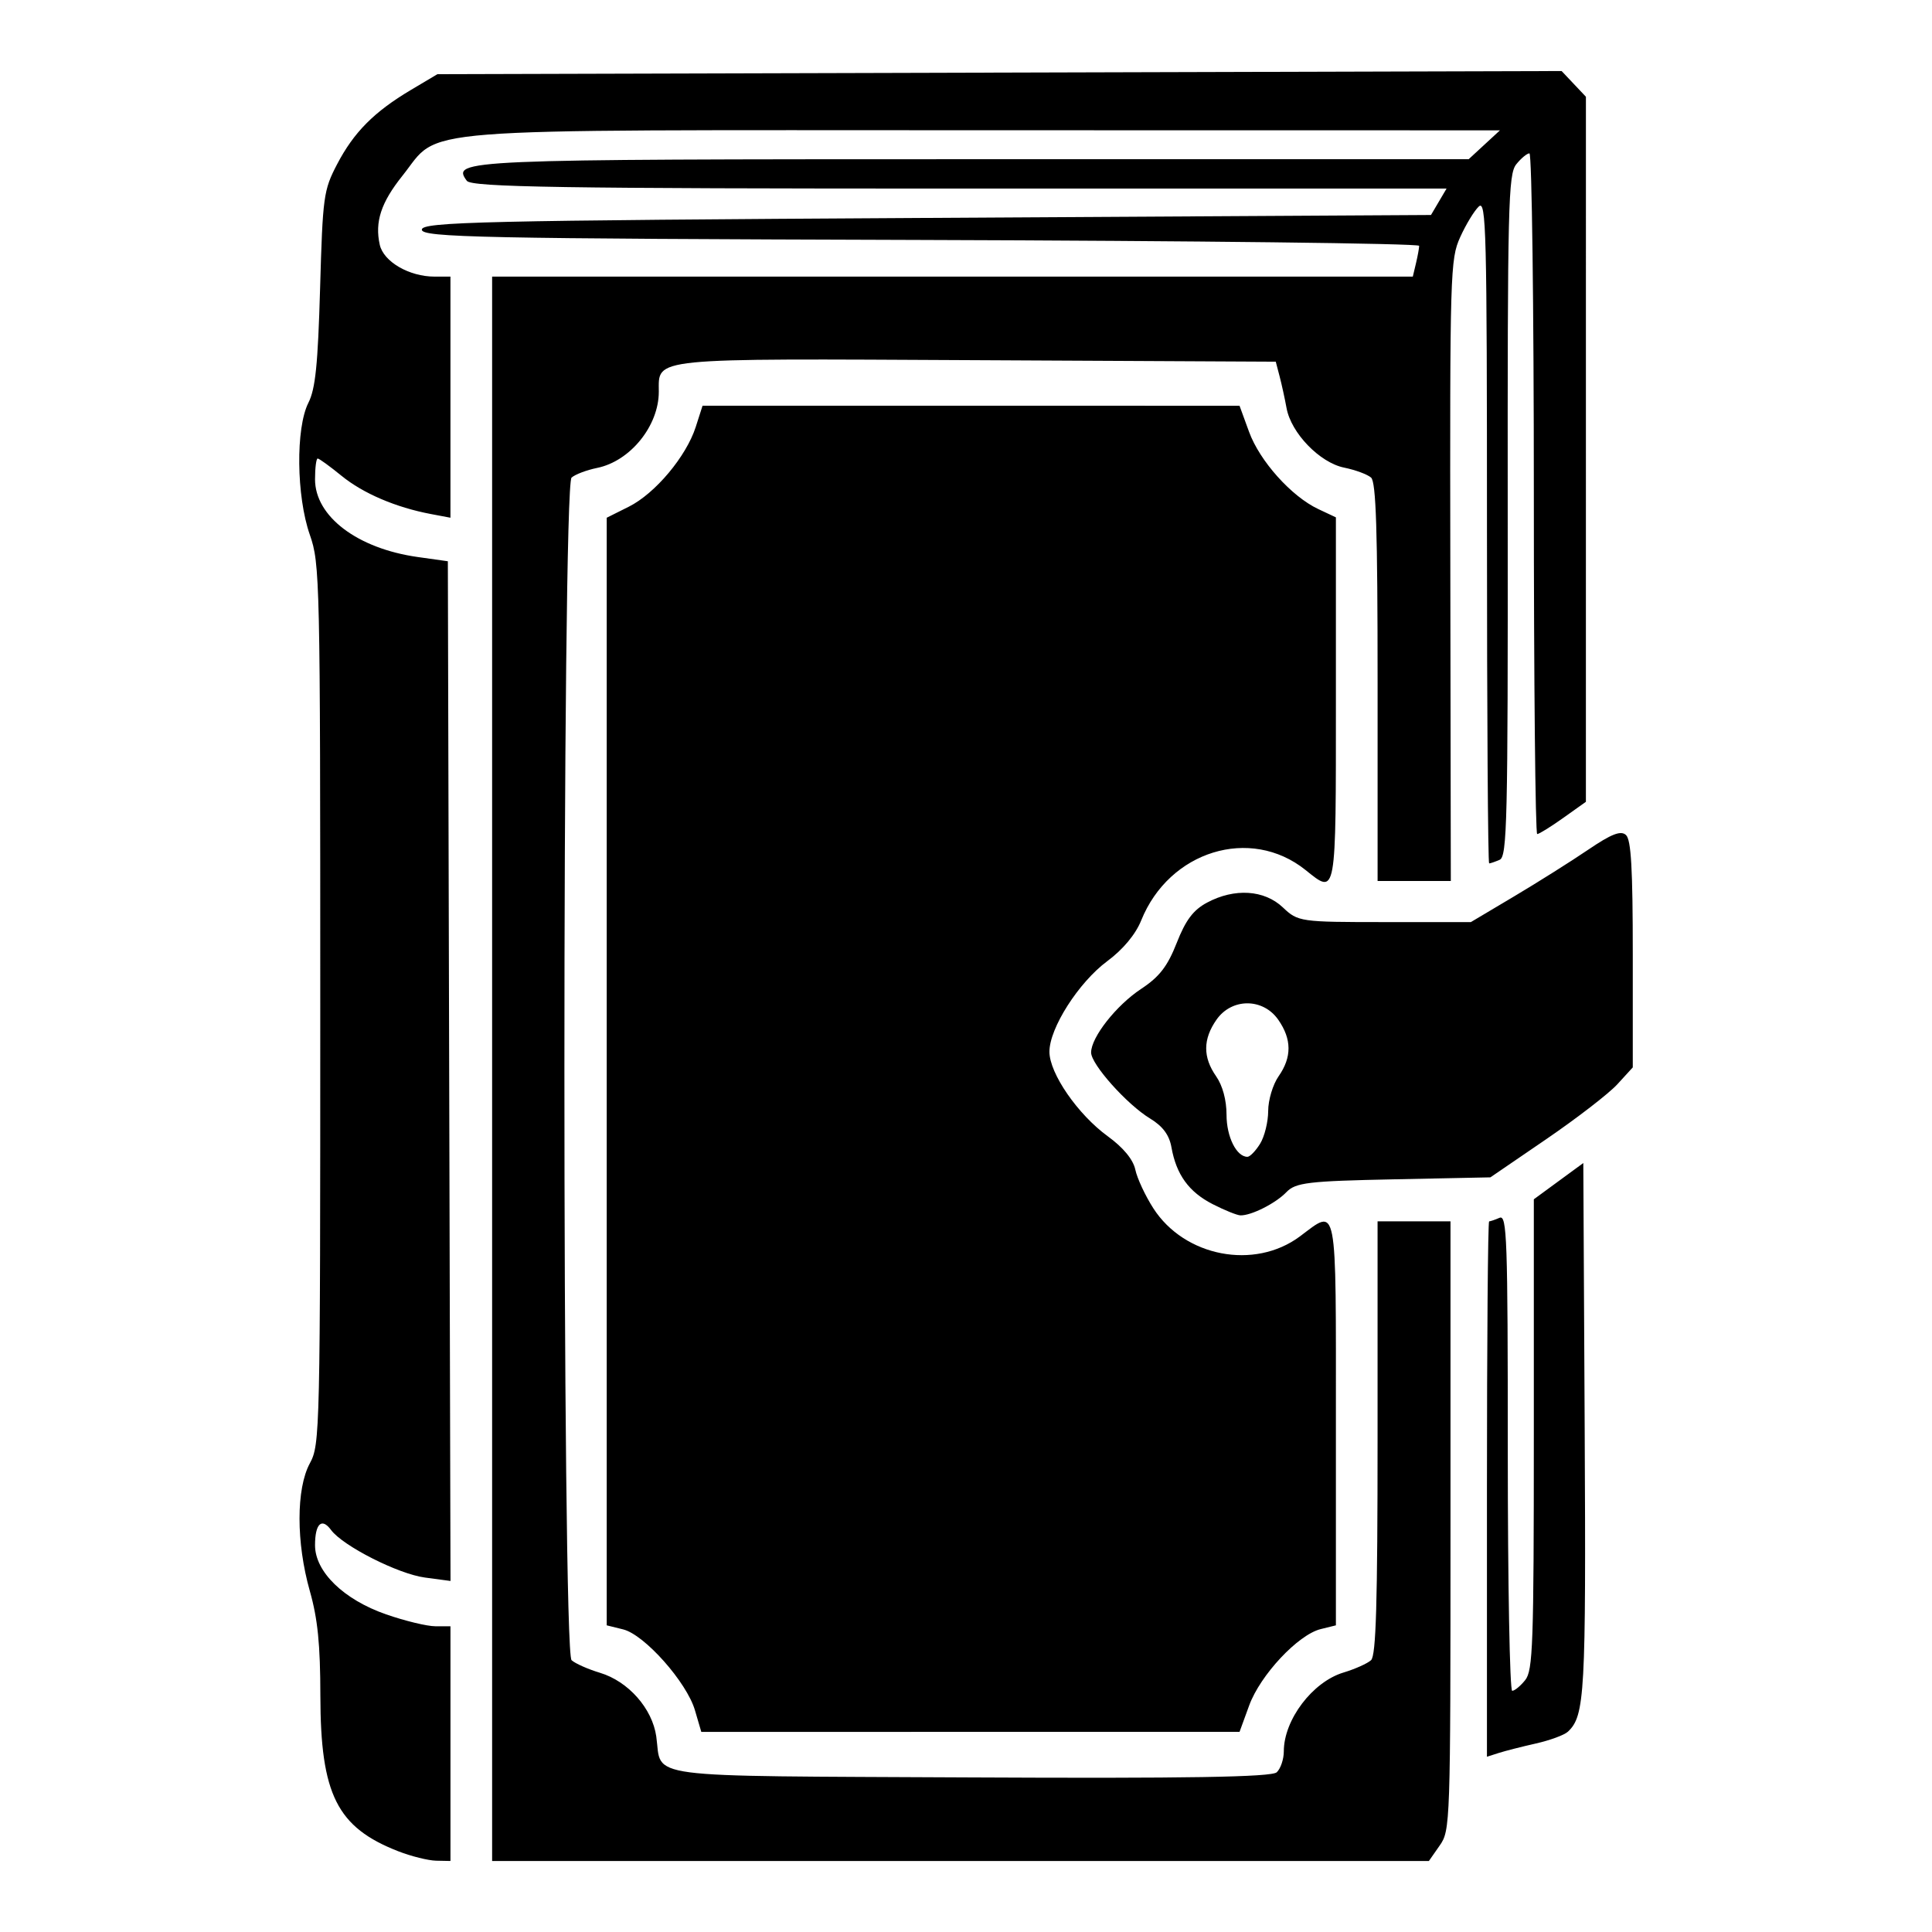
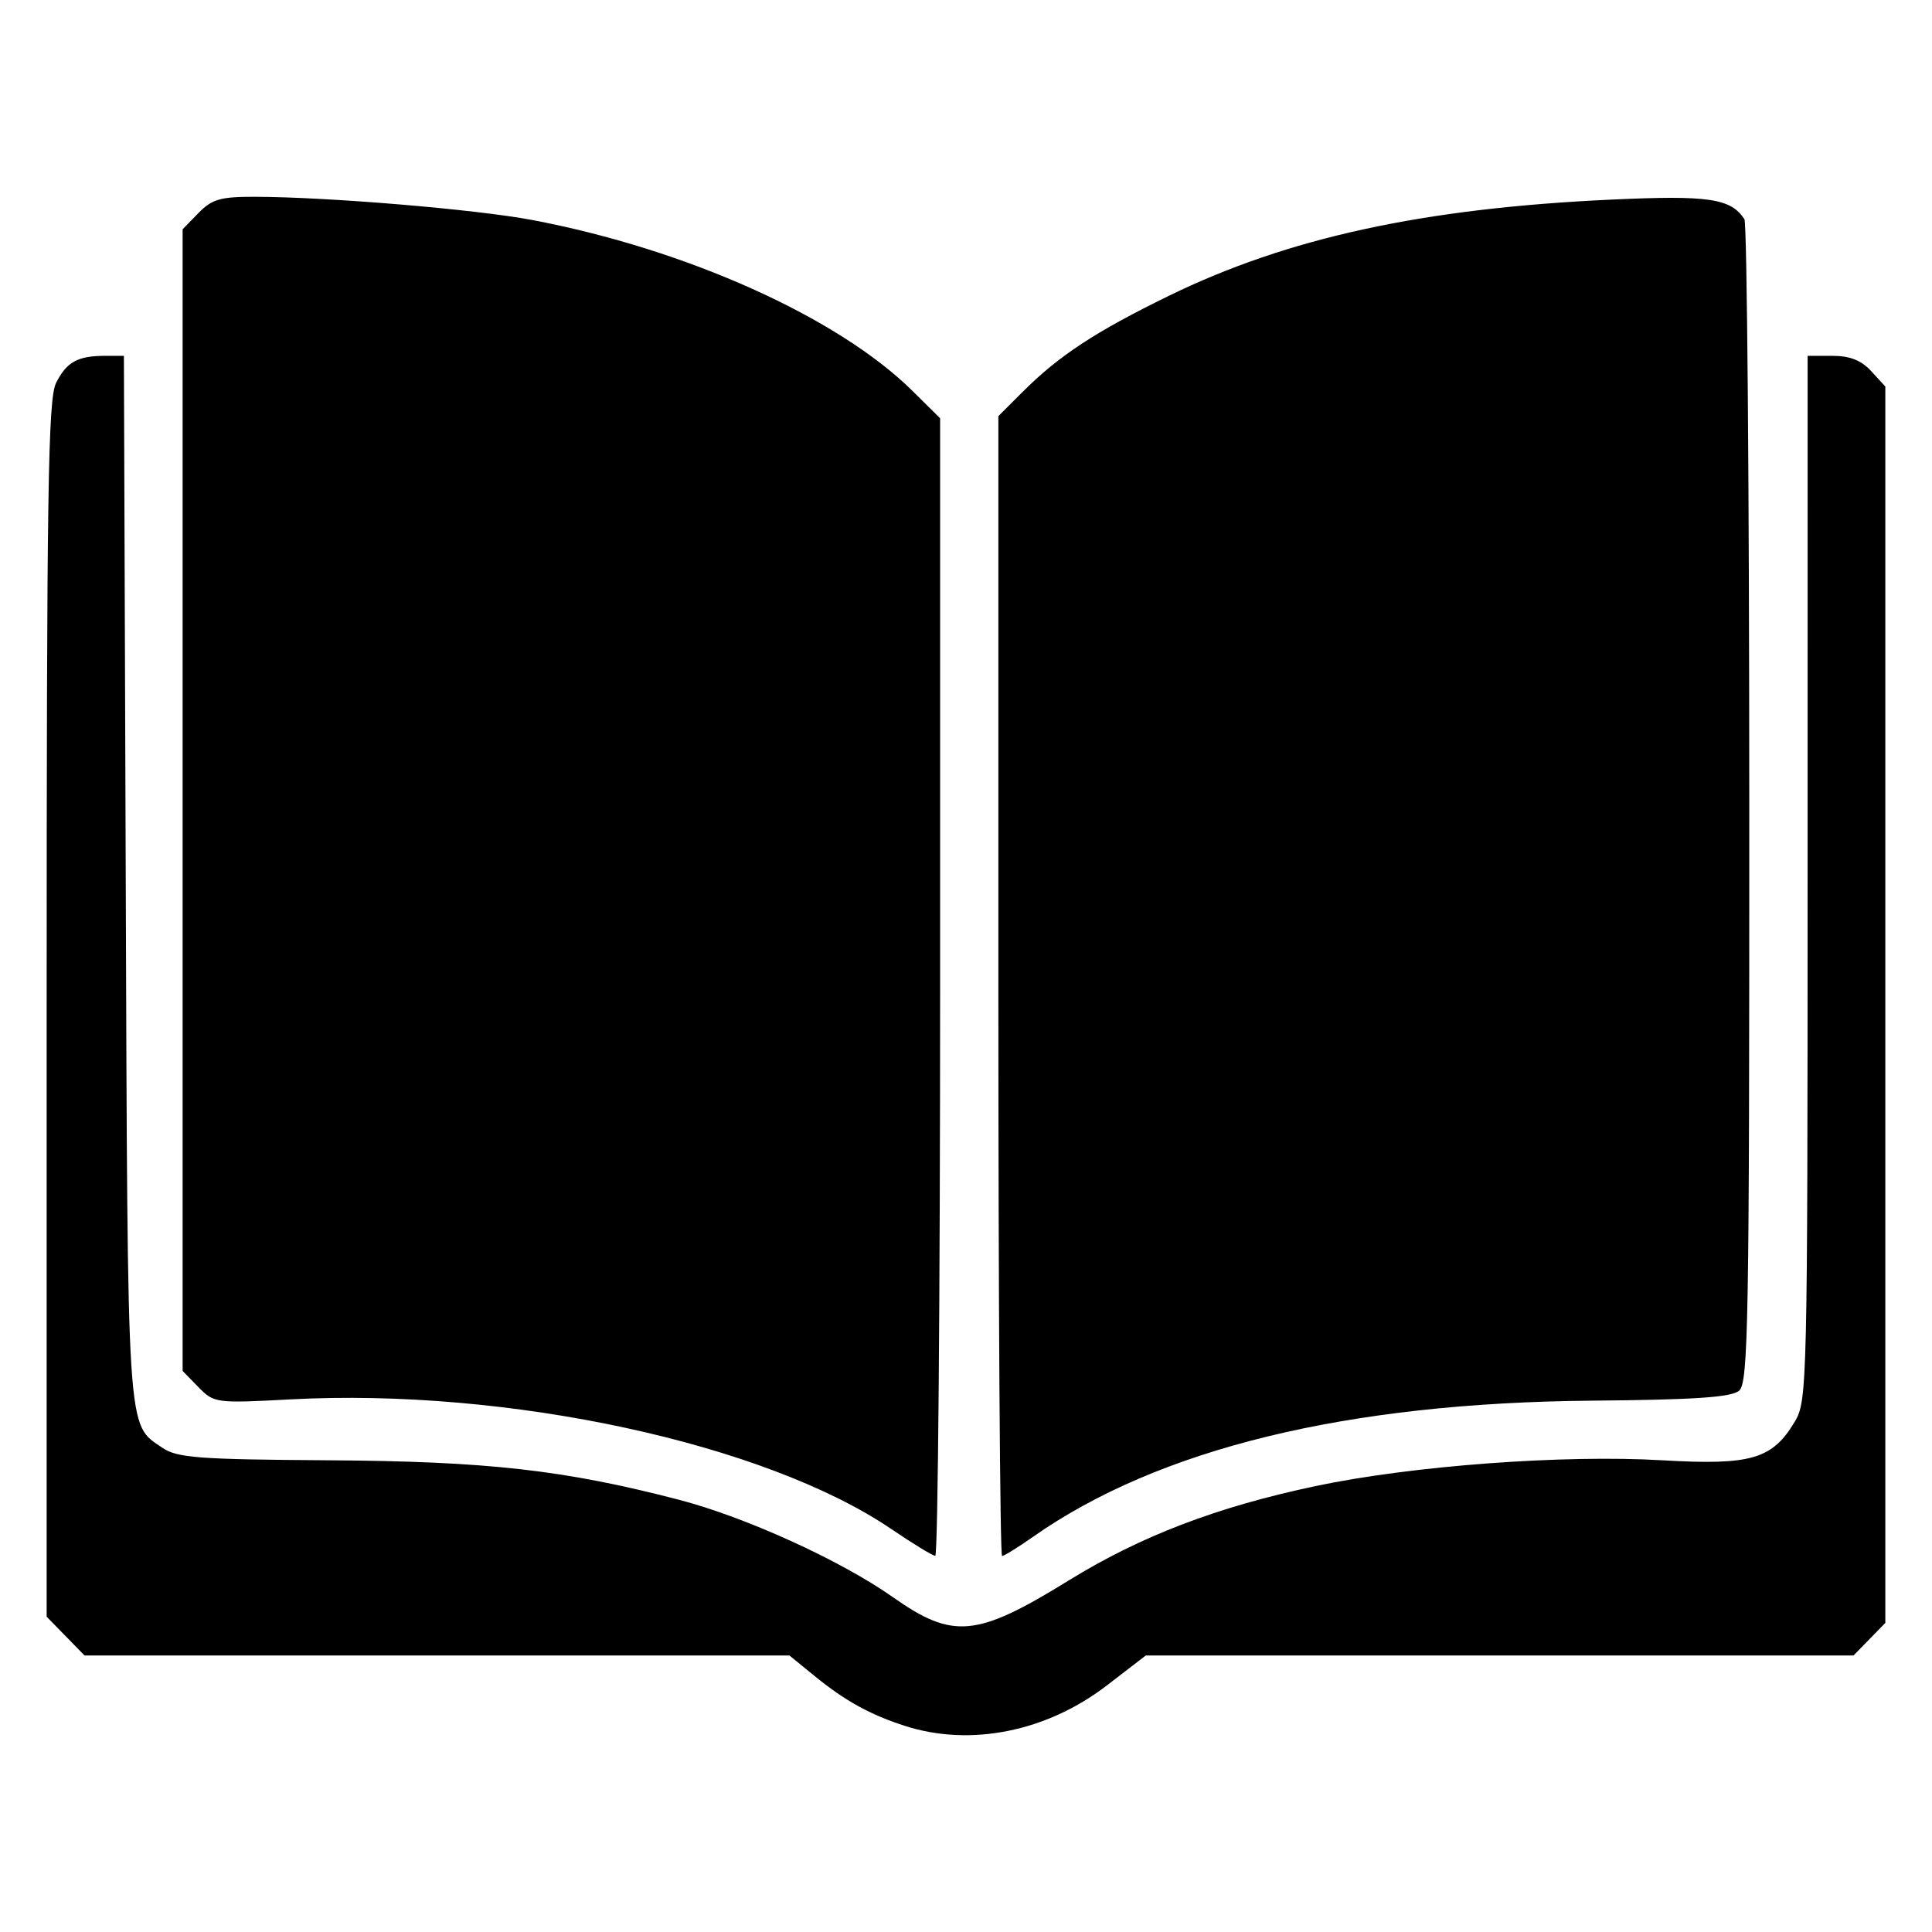
<svg xmlns="http://www.w3.org/2000/svg" width="180mm" height="180mm" viewBox="0 0 180 180" version="1.1" id="svg1" xml:space="preserve">
  <defs id="defs1">
    <rect x="101.823" y="91.924" width="384.666" height="299.813" id="rect3" />
    <rect x="2.828" y="2.121" width="662.559" height="647.003" id="rect2" />
  </defs>
  <g id="layer1">
-     <path style="fill:#000000;stroke-width:1.947" d="m 37.116,172.482 c -5.714,-2.223 -7.253,-5.286 -7.268,-14.472 -0.008,-4.822 -0.245,-7.178 -0.981,-9.775 -1.282,-4.522 -1.281,-9.533 0.002,-11.904 0.945,-1.747 0.969,-2.778 0.969,-42.76 0,-39.681 -0.031,-41.058 -0.971,-43.744 -1.258,-3.596 -1.327,-9.944 -0.134,-12.301 0.655,-1.294 0.885,-3.544 1.089,-10.661 0.246,-8.58 0.323,-9.145 1.584,-11.56 1.554,-2.978 3.45,-4.888 6.872,-6.922 l 2.478,-1.473 52.368,-0.146 52.368,-0.146 1.132,1.198 1.132,1.198 -8.6e-4,32.844 -8.6e-4,32.844 -2.112,1.503 c -1.162,0.827 -2.253,1.503 -2.425,1.503 -0.172,0 -0.313,-14.269 -0.313,-31.71 0,-17.44 -0.185,-31.71 -0.41,-31.71 -0.226,0 -0.778,0.458 -1.228,1.019 -0.748,0.932 -0.816,3.729 -0.796,32.741 0.021,28.566 -0.054,31.756 -0.752,32.058 -0.426,0.184 -0.866,0.335 -0.978,0.335 -0.112,0 -0.203,-13.93 -0.203,-30.956 0,-28.094 -0.071,-30.89 -0.763,-30.243 -0.42,0.393 -1.198,1.674 -1.73,2.848 -0.931,2.056 -0.965,3.199 -0.921,31.063 l 0.046,28.928 h -3.411 -3.411 V 63.561 c 0,-14.163 -0.143,-18.649 -0.607,-19.064 -0.334,-0.298 -1.465,-0.717 -2.513,-0.93 -2.27,-0.462 -4.939,-3.223 -5.362,-5.545 -0.159,-0.875 -0.45,-2.205 -0.647,-2.957 l -0.358,-1.367 -27.973,-0.141 C 60.321,33.402 61.379,33.297 61.379,36.498 c 0,3.185 -2.664,6.472 -5.751,7.098 -0.974,0.198 -2.043,0.603 -2.377,0.901 -0.889,0.795 -0.889,109.358 0,110.178 0.334,0.308 1.523,0.836 2.643,1.174 2.644,0.796 4.88,3.326 5.25,5.939 0.563,3.977 -1.906,3.654 29.106,3.81 20.304,0.102 28.22,-0.029 28.699,-0.477 0.364,-0.34 0.661,-1.219 0.661,-1.954 0,-2.938 2.676,-6.472 5.557,-7.34 1.08,-0.325 2.237,-0.844 2.571,-1.152 0.465,-0.43 0.607,-5.256 0.607,-20.722 v -20.162 h 3.397 3.397 v 28.356 c 0,27.859 -0.018,28.381 -1.006,29.796 l -1.006,1.441 H 89.488 45.85 V 99.577 25.77 h 42.889 42.889 l 0.293,-1.23 c 0.161,-0.677 0.296,-1.413 0.299,-1.637 0.004,-0.224 -20.902,-0.47 -46.457,-0.547 -40.922,-0.123 -46.463,-0.237 -46.463,-0.96 0,-0.721 5.655,-0.853 47.011,-1.093 l 47.011,-0.273 0.725,-1.23 0.725,-1.23 H 89.399 c -37.054,0 -45.469,-0.133 -45.905,-0.724 -1.452,-1.972 -0.562,-2.01 46.975,-2.013 l 46.366,-0.002 1.456,-1.344 1.456,-1.344 -48.283,-0.008 c -54.41,-0.008 -50.313,-0.331 -53.973,4.243 -1.991,2.489 -2.584,4.293 -2.11,6.423 0.353,1.583 2.742,2.971 5.115,2.971 h 1.471 V 37.003 48.235 L 40.148,47.892 c -3.266,-0.617 -6.322,-1.924 -8.331,-3.564 -1.085,-0.885 -2.083,-1.609 -2.219,-1.609 -0.136,0 -0.247,0.872 -0.247,1.938 0,3.459 3.951,6.448 9.567,7.239 l 2.807,0.395 0.124,47.502 0.124,47.502 -2.388,-0.319 c -2.49,-0.332 -7.648,-2.947 -8.741,-4.431 -0.87,-1.181 -1.493,-0.588 -1.493,1.421 0,2.471 2.666,5.065 6.623,6.441 1.752,0.61 3.817,1.108 4.589,1.108 h 1.405 v 10.934 10.934 l -1.334,-0.026 c -0.734,-0.015 -2.317,-0.408 -3.518,-0.875 z M 138.535,138.731 c 0,-13.717 0.091,-24.939 0.203,-24.939 0.112,0 0.548,-0.149 0.971,-0.332 0.692,-0.299 0.768,1.849 0.768,21.869 0,12.21 0.185,22.201 0.41,22.201 0.226,0 0.771,-0.45 1.213,-1 0.719,-0.895 0.803,-3.289 0.803,-22.897 v -21.898 l 2.305,-1.689 2.305,-1.689 0.128,24.723 c 0.128,24.764 0.017,26.781 -1.563,28.258 -0.331,0.31 -1.673,0.804 -2.981,1.099 -1.308,0.294 -2.869,0.693 -3.47,0.885 l -1.092,0.35 z m -73.789,20.609 c -0.765,-2.611 -4.696,-7.04 -6.685,-7.532 l -1.535,-0.38 V 99.833 48.237 l 2.062,-1.031 c 2.453,-1.227 5.35,-4.681 6.233,-7.431 l 0.634,-1.976 25.015,0.002 25.015,0.002 0.889,2.435 c 0.992,2.718 3.945,6.013 6.444,7.189 l 1.645,0.774 v 16.941 c 0,18.599 0.065,18.233 -2.837,15.909 -5.125,-4.105 -12.693,-1.78 -15.303,4.703 -0.524,1.301 -1.696,2.709 -3.159,3.793 -2.67,1.979 -5.391,6.24 -5.391,8.442 0,2.015 2.642,5.844 5.437,7.876 1.447,1.052 2.366,2.167 2.566,3.112 0.171,0.809 0.926,2.427 1.676,3.595 2.908,4.522 9.427,5.773 13.656,2.621 3.537,-2.637 3.355,-3.585 3.355,17.418 v 18.818 l -1.423,0.352 c -2.105,0.521 -5.622,4.279 -6.656,7.111 l -0.898,2.46 -25.074,0.002 -25.074,0.002 z m 48.23,-47.155 c -2.213,-1.132 -3.382,-2.747 -3.835,-5.295 -0.204,-1.149 -0.809,-1.963 -1.99,-2.68 -2.153,-1.306 -5.495,-5.047 -5.495,-6.15 0,-1.418 2.342,-4.396 4.662,-5.928 1.701,-1.123 2.457,-2.1 3.316,-4.289 0.833,-2.123 1.543,-3.065 2.828,-3.751 2.558,-1.368 5.329,-1.191 7.06,0.45 1.411,1.338 1.614,1.367 9.479,1.367 h 8.037 l 4.024,-2.393 c 2.213,-1.316 5.322,-3.275 6.909,-4.352 2.16,-1.467 3.044,-1.811 3.518,-1.367 0.481,0.45 0.633,3.128 0.633,11.121 v 10.529 l -1.433,1.568 c -0.788,0.863 -3.773,3.167 -6.633,5.122 l -5.2,3.554 -9.017,0.184 c -7.956,0.162 -9.131,0.303 -9.987,1.194 -1,1.041 -3.263,2.185 -4.278,2.164 -0.316,-0.006 -1.486,-0.478 -2.599,-1.048 z m 4.423,-5.623 c 0.415,-0.668 0.755,-2.044 0.755,-3.057 0,-1.014 0.436,-2.467 0.971,-3.232 1.242,-1.779 1.231,-3.456 -0.035,-5.269 -1.421,-2.035 -4.332,-2.035 -5.753,0 -1.266,1.813 -1.277,3.49 -0.035,5.269 0.605,0.867 0.971,2.218 0.971,3.588 0,2.053 0.927,3.917 1.948,3.917 0.233,0 0.763,-0.547 1.178,-1.215 z" id="path1" />
+     <path style="fill:#000000;stroke-width:2.307" d="m 84.27,160.785 c -3.228,-1.046 -5.556,-2.334 -8.377,-4.636 l -2.345,-1.913 H 40.711 7.874 L 6.111,152.43 4.347,150.625 V 94.02 c 0,-48.471 0.127,-56.856 0.882,-58.353 0.985,-1.95 2.013,-2.515 4.575,-2.515 h 1.739 l 0.172,48.65 c 0.186,52.624 0.068,50.807 3.431,53.096 1.359,0.925 3.402,1.077 15.439,1.153 14.809,0.093 21.977,0.899 32.637,3.669 6.231,1.619 15.095,5.652 19.968,9.085 5.601,3.946 7.799,3.739 16.347,-1.538 6.715,-4.146 13.829,-6.868 23.033,-8.813 8.955,-1.892 23.064,-2.942 32.306,-2.403 8.28,0.482 10.256,-0.097 12.354,-3.621 1.141,-1.917 1.178,-3.466 1.18,-50.628 l 0.002,-48.65 h 2.308 c 1.632,0 2.691,0.418 3.619,1.43 l 1.312,1.43 v 57.596 57.596 l -1.481,1.516 -1.481,1.516 h -32.969 -32.969 l -3.599,2.77 c -5.639,4.341 -12.753,5.765 -18.885,3.779 z m -1.198,-18.307 c -11.748,-7.993 -35.729,-13.177 -55.985,-12.102 -6.98,0.37 -7.147,0.348 -8.595,-1.135 l -1.477,-1.513 V 74.543 21.358 l 1.481,-1.516 c 1.261,-1.292 2.044,-1.515 5.278,-1.507 6.805,0.016 20.569,1.17 25.814,2.163 14.379,2.723 28.508,9.077 35.437,15.934 l 2.564,2.537 v 53 c 0,29.15 -0.204,52.992 -0.452,52.983 -0.249,-0.01 -2.077,-1.123 -4.063,-2.474 z M 93.016,91.871 V 38.771 l 2.262,-2.261 c 3.369,-3.367 6.783,-5.61 13.61,-8.943 11.091,-5.415 23.677,-8.156 41.184,-8.968 9.123,-0.423 11.182,-0.121 12.452,1.826 0.244,0.374 0.447,24.901 0.452,54.505 0.009,48.474 -0.086,53.906 -0.951,54.641 -0.719,0.611 -4.164,0.844 -13.723,0.926 -22.845,0.197 -40.36,4.469 -52.078,12.7 -1.387,0.974 -2.676,1.771 -2.865,1.771 -0.189,0 -0.344,-23.895 -0.344,-53.099 z" id="path1" />
  </g>
</svg>
